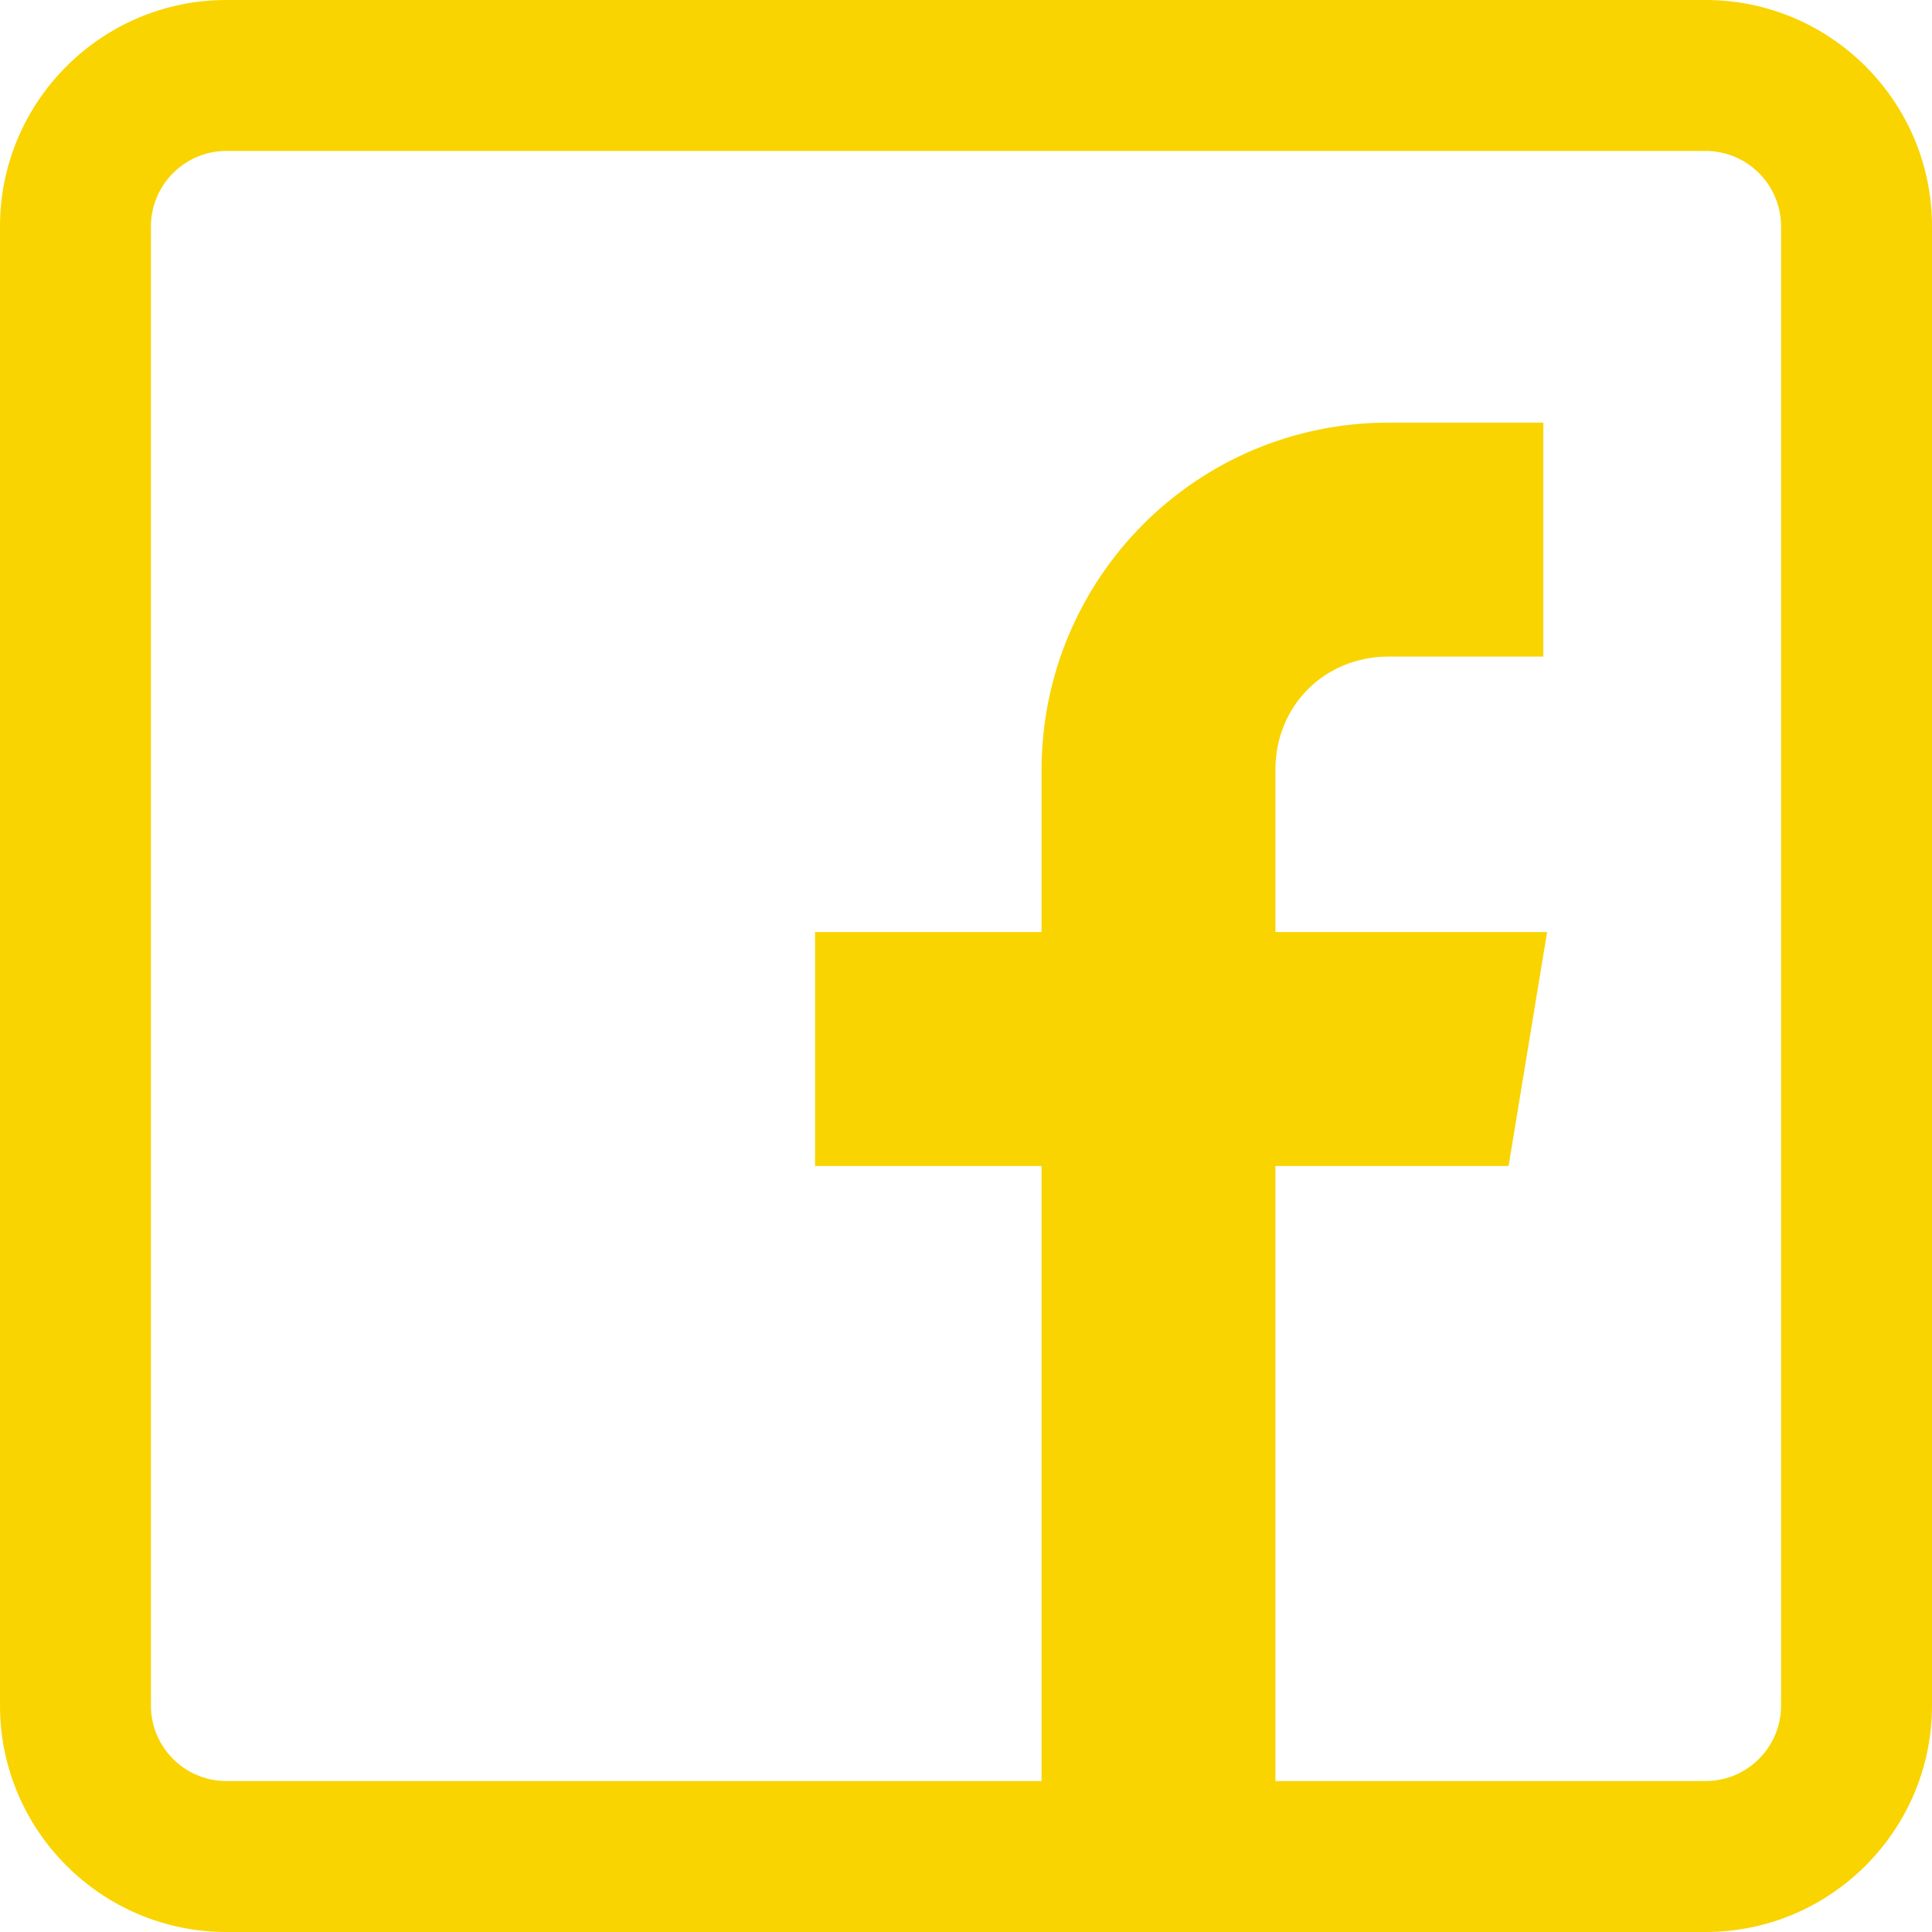
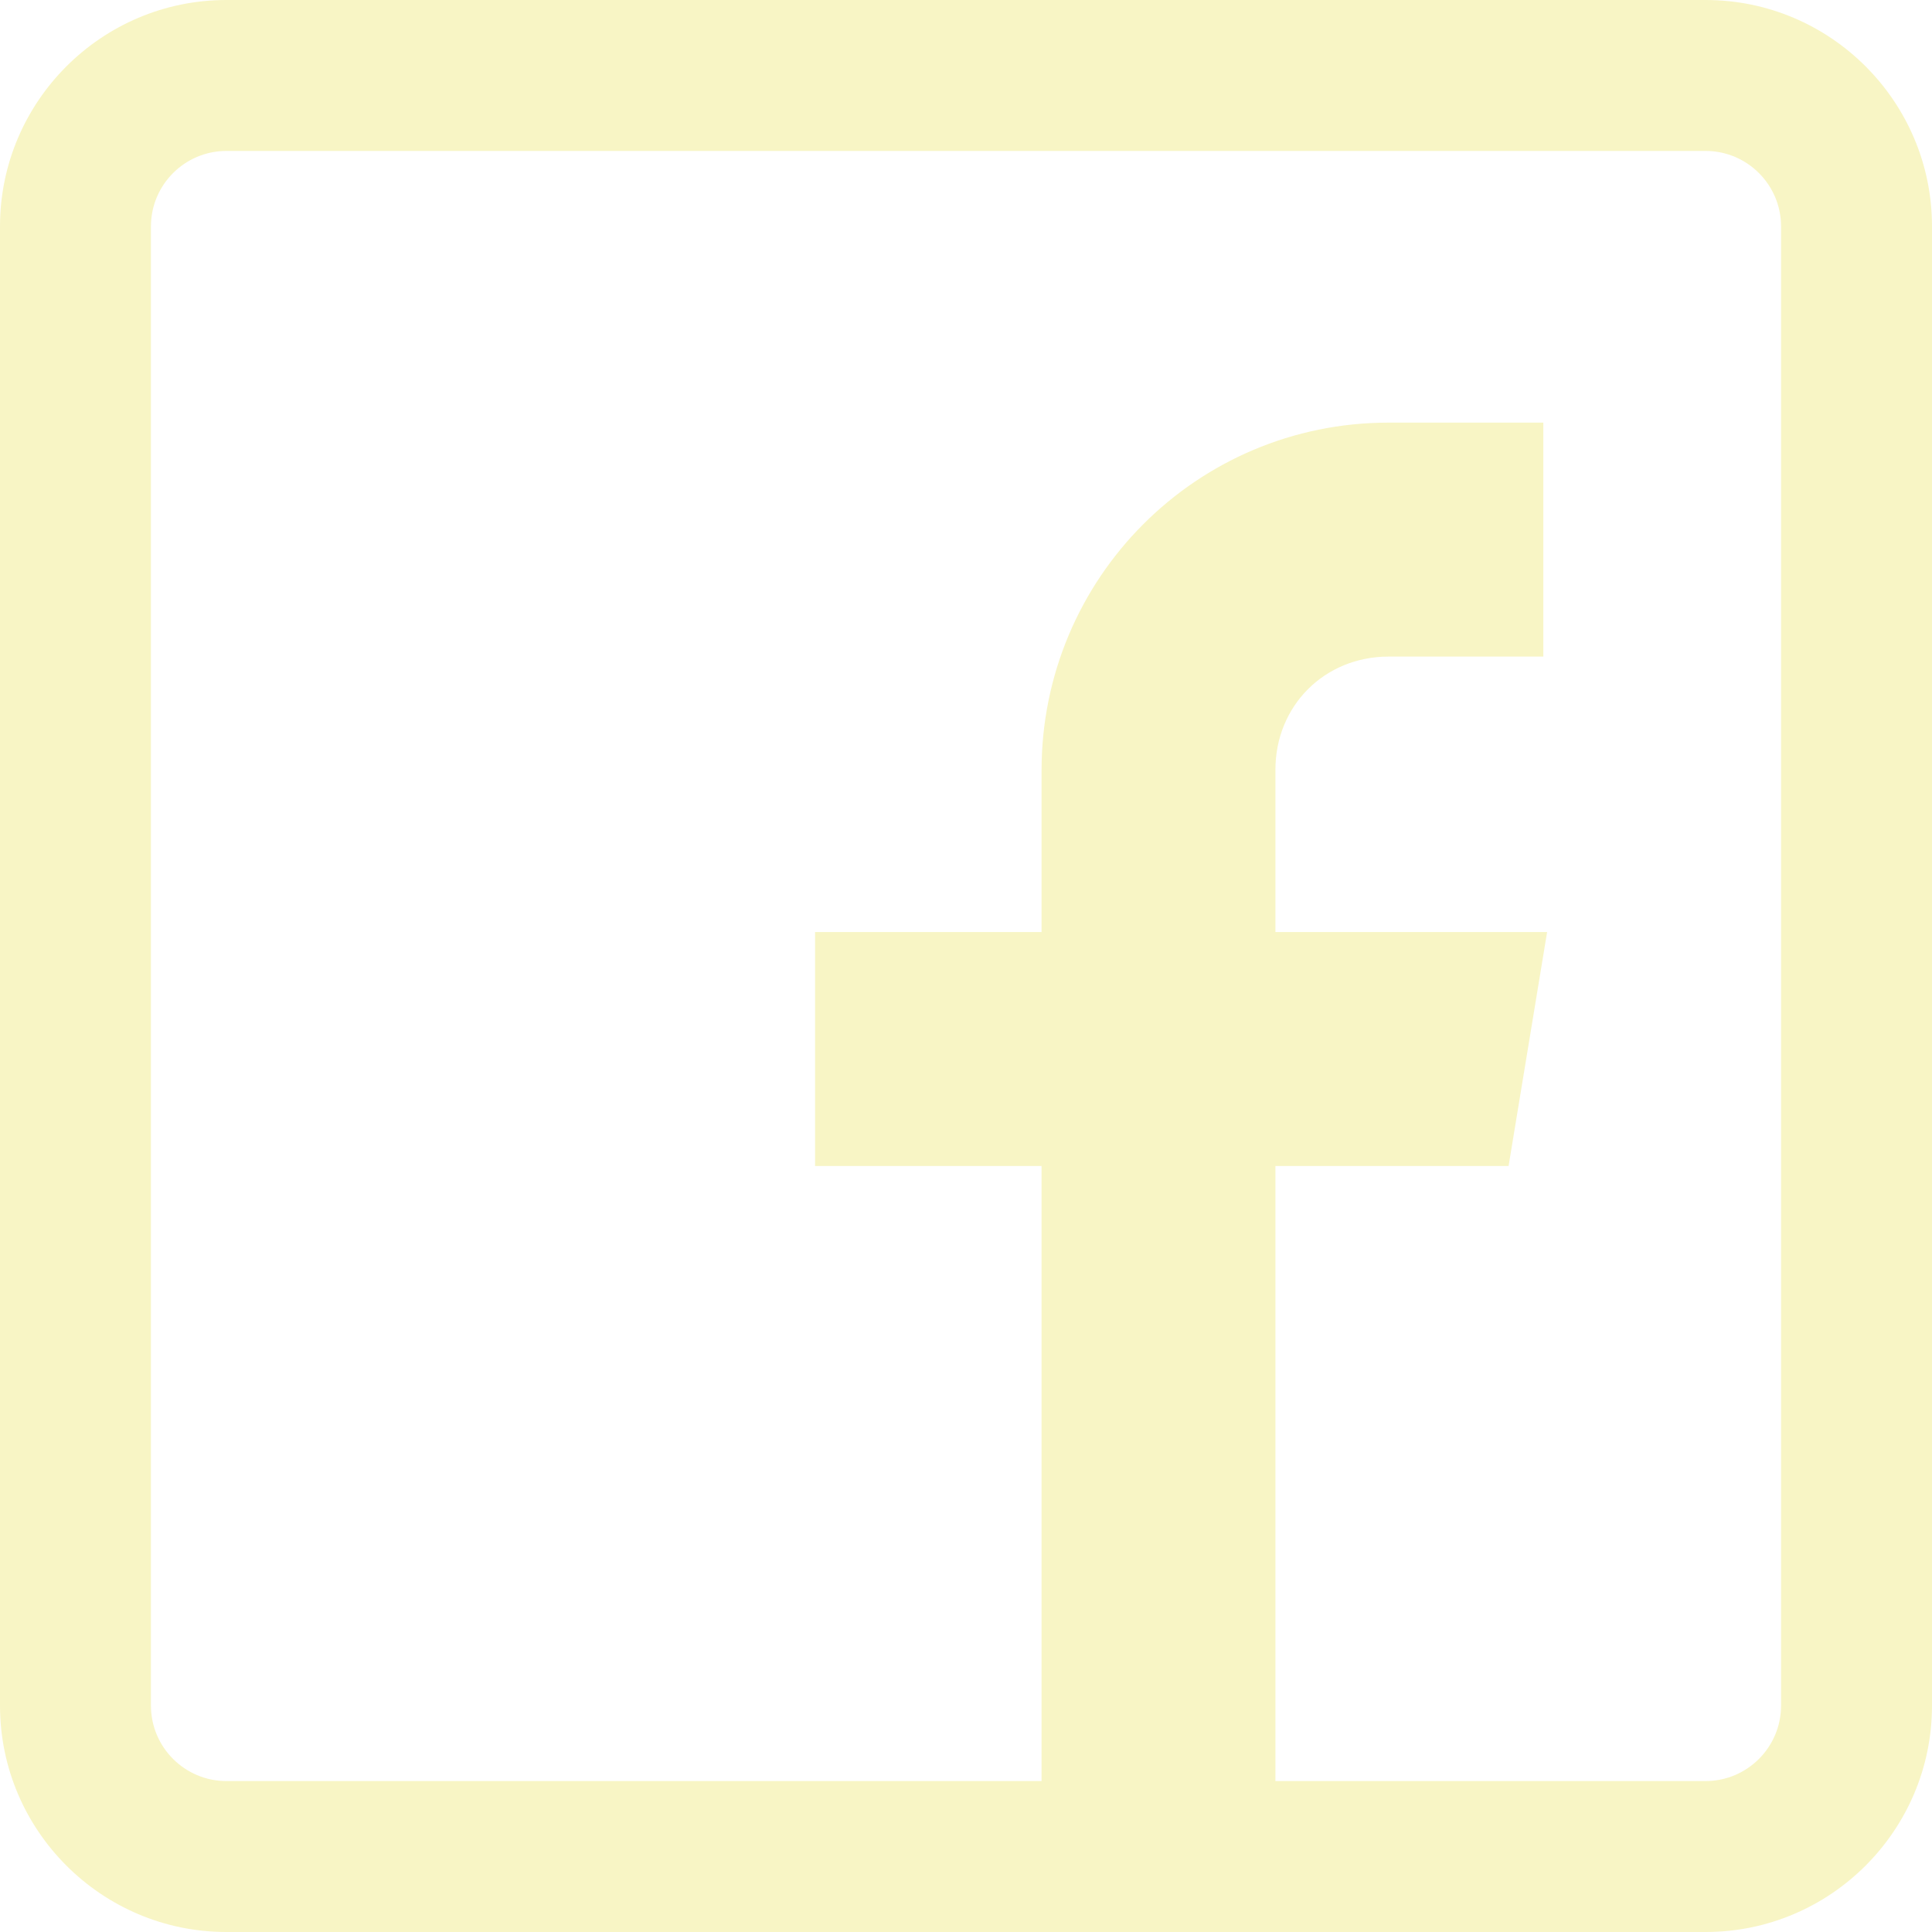
- <svg xmlns="http://www.w3.org/2000/svg" version="1.1" fill="#F9D401" id="Capa_1" x="0px" y="0px" viewBox="0 0 512 512" style="enable-background:new 0 0 512 512;" xml:space="preserve">
+ <svg xmlns="http://www.w3.org/2000/svg" version="1.1" fill="#F8F5C5" id="Capa_1" x="0px" y="0px" viewBox="0 0 512 512" style="enable-background:new 0 0 512 512;" xml:space="preserve">
  <g>
    <g>
      <path d="M452,0H60C26.916,0,0,26.916,0,60v392c0,33.084,26.916,60,60,60h392c33.084,0,60-26.916,60-60V60    C512,26.916,485.084,0,452,0z M472,452c0,11.028-8.972,20-20,20H338V309h61.79L410,247h-72v-43c0-16.975,13.025-30,30-30h41v-62    h-41c-50.923,0-91.978,41.25-91.978,92.174V247H216v62h60.022v163H60c-11.028,0-20-8.972-20-20V60c0-11.028,8.972-20,20-20h392    c11.028,0,20,8.972,20,20V452z" />
    </g>
  </g>
  <g>
</g>
  <g>
</g>
  <g>
</g>
  <g>
</g>
  <g>
</g>
  <g>
</g>
  <g>
</g>
  <g>
</g>
  <g>
</g>
  <g>
</g>
  <g>
</g>
  <g>
</g>
  <g>
</g>
  <g>
</g>
  <g>
</g>
</svg>
